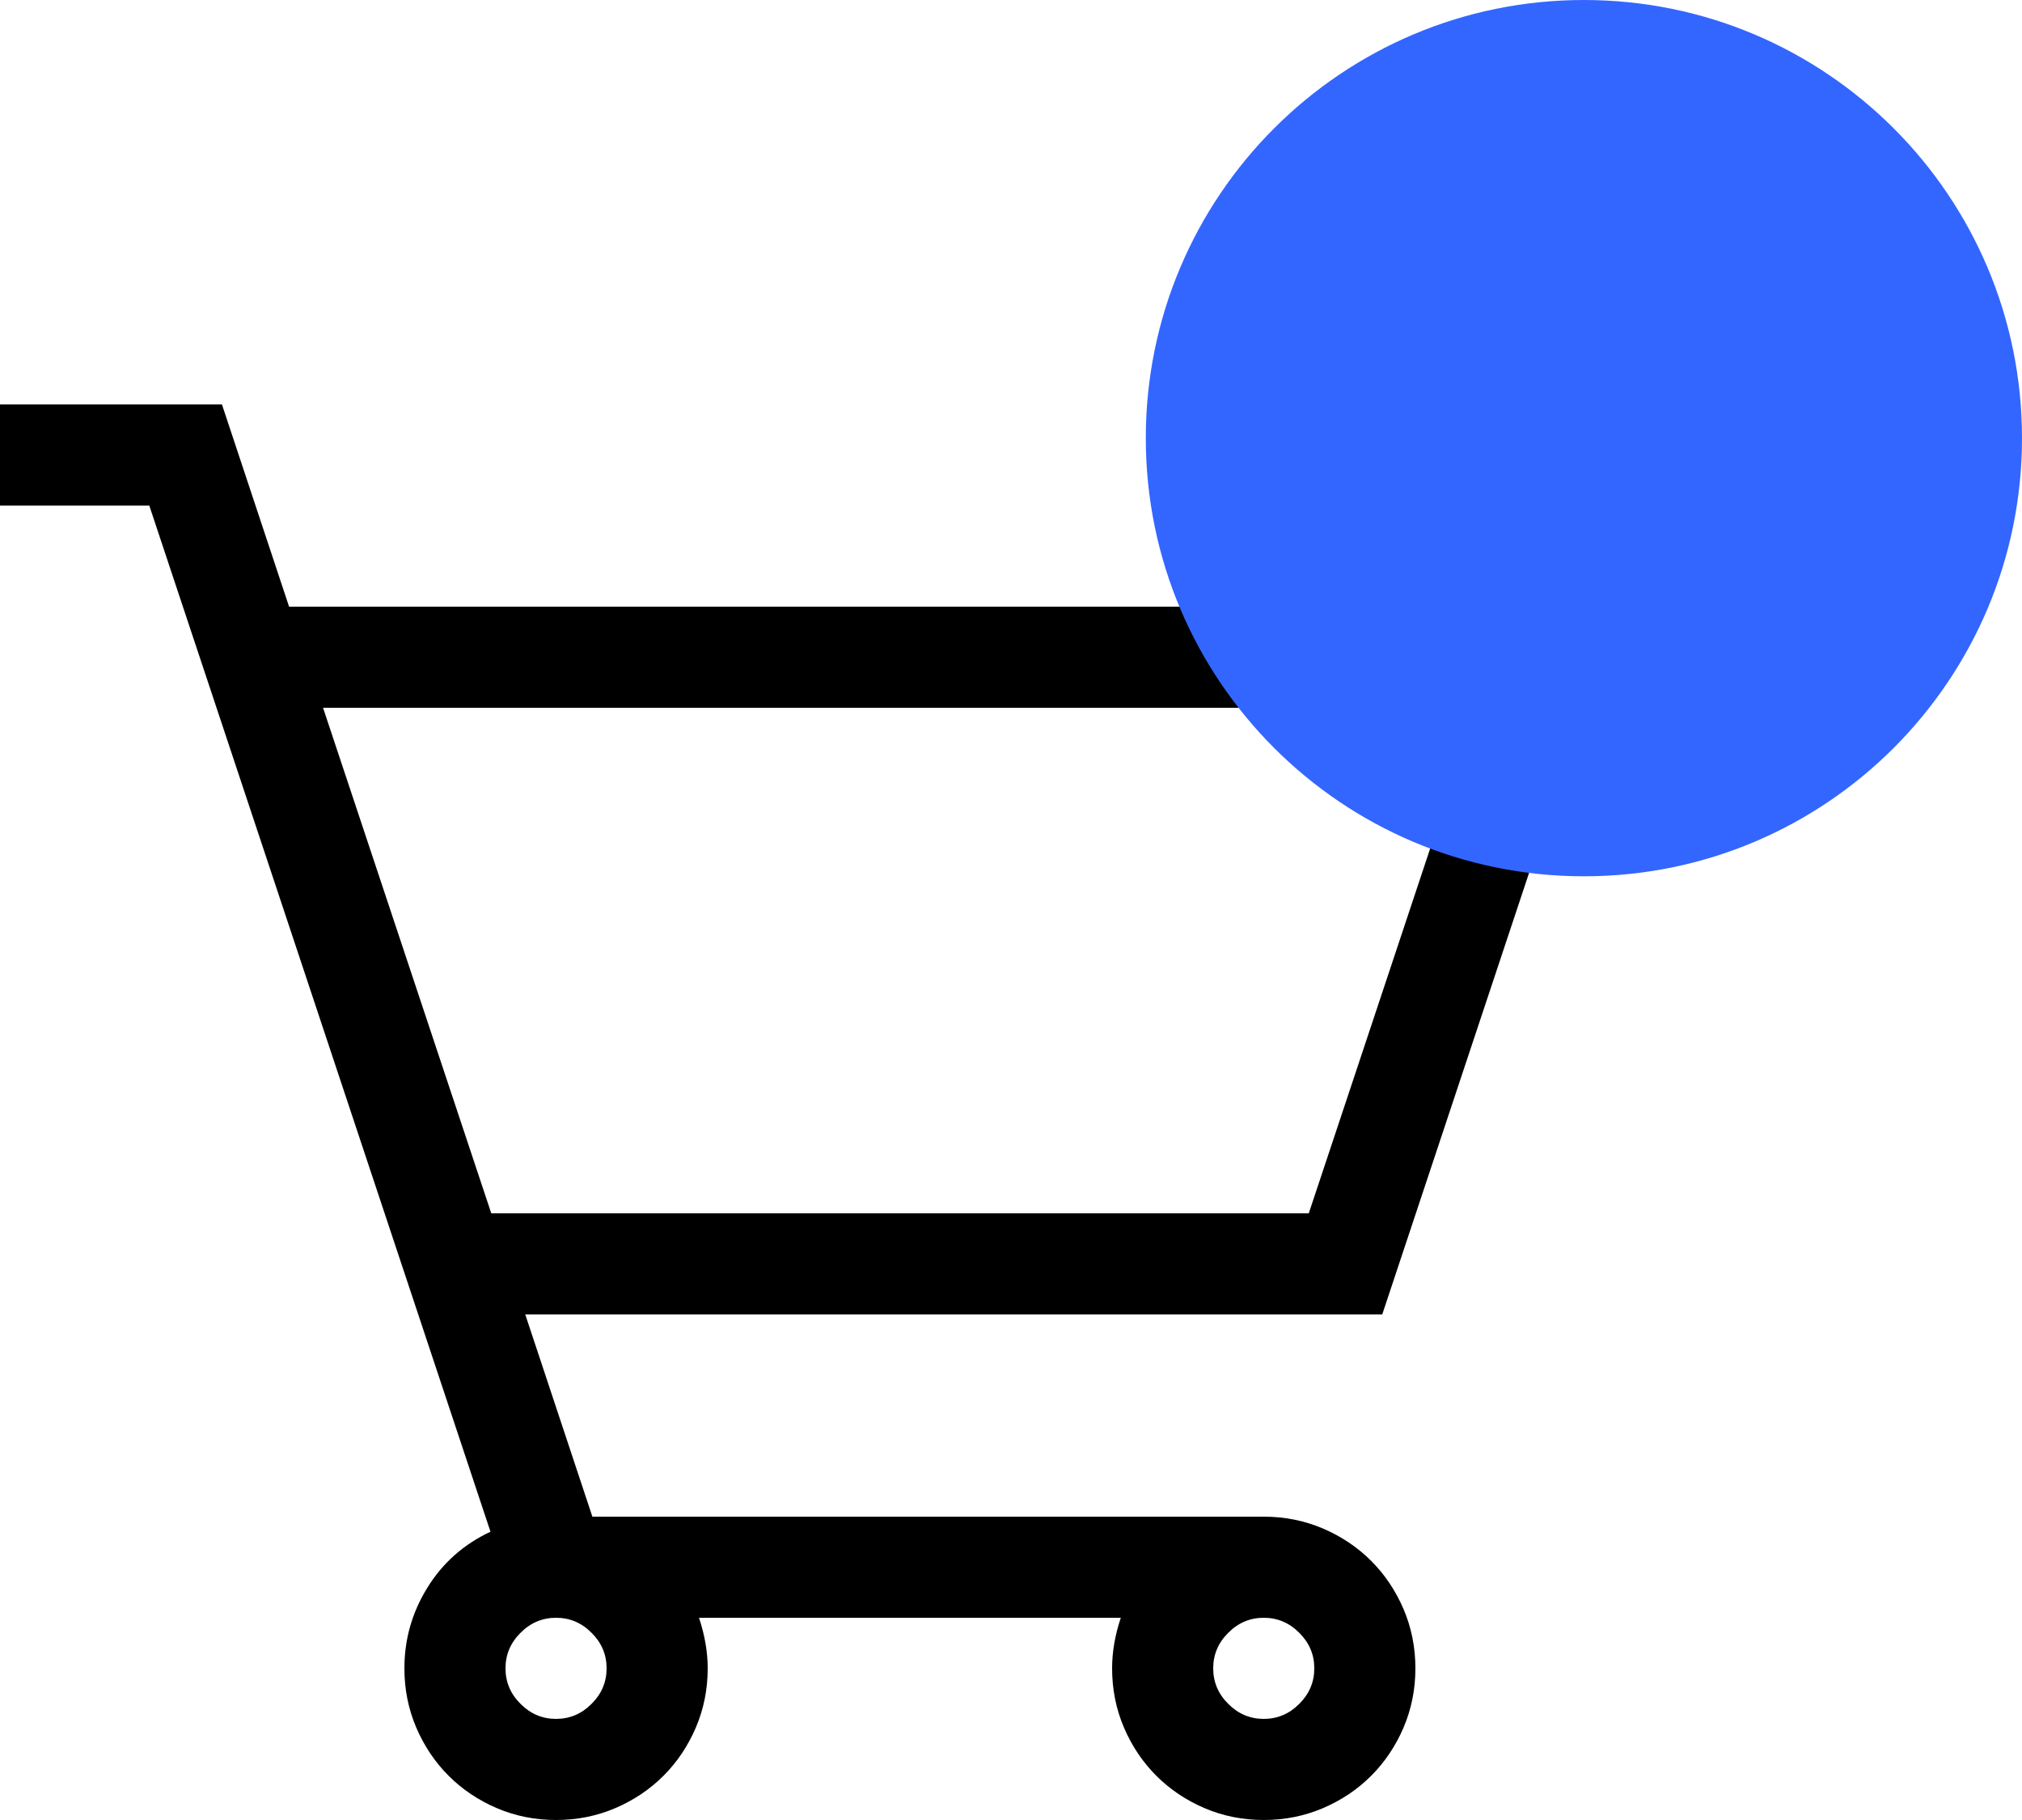
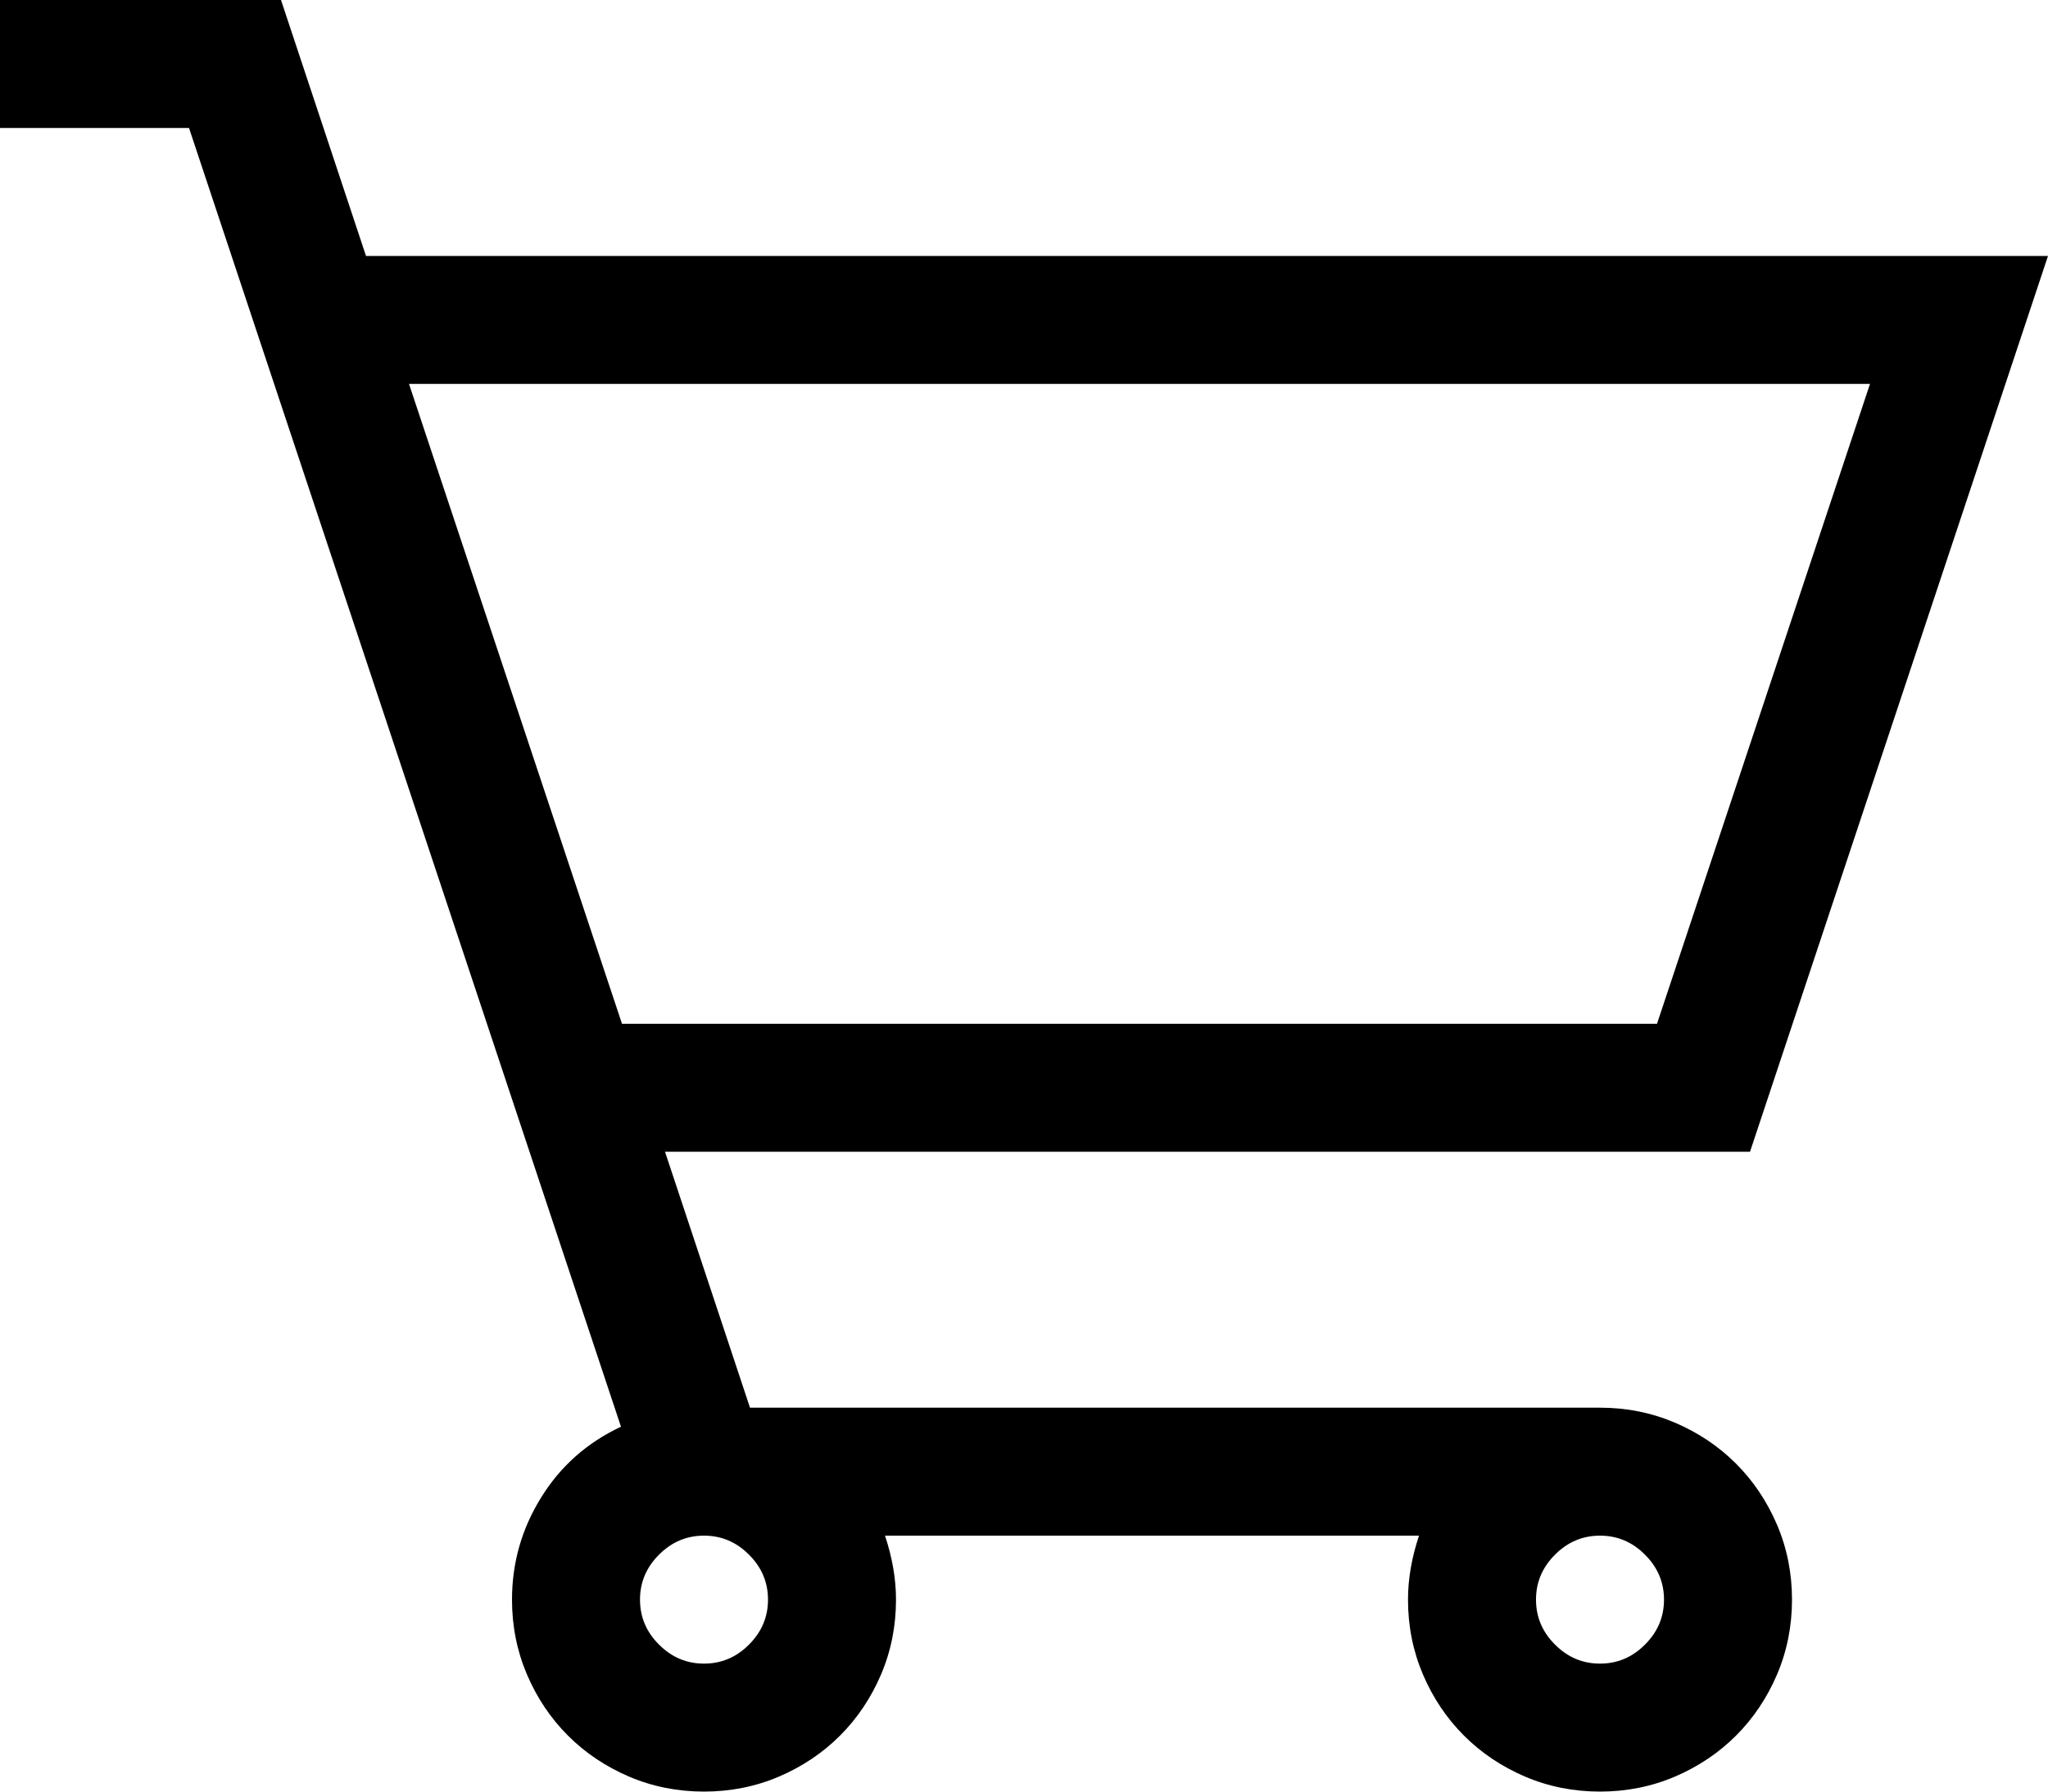
- <svg xmlns="http://www.w3.org/2000/svg" width="30" height="27" viewBox="0 0 30 27" fill="none">
-   <path d="M18.75 22.5C19.062 22.5 19.355 22.559 19.629 22.676C19.902 22.793 20.141 22.953 20.344 23.156C20.547 23.359 20.707 23.598 20.824 23.871C20.941 24.145 21 24.438 21 24.75C21 25.062 20.941 25.355 20.824 25.629C20.707 25.902 20.547 26.141 20.344 26.344C20.141 26.547 19.902 26.707 19.629 26.824C19.355 26.941 19.062 27 18.75 27C18.438 27 18.145 26.941 17.871 26.824C17.598 26.707 17.359 26.547 17.156 26.344C16.953 26.141 16.793 25.902 16.676 25.629C16.559 25.355 16.5 25.062 16.5 24.75C16.5 24.508 16.543 24.258 16.629 24H10.371C10.457 24.258 10.5 24.508 10.5 24.75C10.5 25.062 10.441 25.355 10.324 25.629C10.207 25.902 10.047 26.141 9.844 26.344C9.641 26.547 9.402 26.707 9.129 26.824C8.855 26.941 8.562 27 8.25 27C7.938 27 7.645 26.941 7.371 26.824C7.098 26.707 6.859 26.547 6.656 26.344C6.453 26.141 6.293 25.902 6.176 25.629C6.059 25.355 6 25.062 6 24.75C6 24.32 6.113 23.922 6.34 23.555C6.566 23.188 6.879 22.91 7.277 22.723L2.215 7.5H0V6H3.293L4.289 9H24L20.508 19.5H7.793L8.789 22.5H18.75ZM4.793 10.5L7.289 18H19.418L21.914 10.5H4.793ZM9 24.75C9 24.547 8.926 24.371 8.777 24.223C8.629 24.074 8.453 24 8.25 24C8.047 24 7.871 24.074 7.723 24.223C7.574 24.371 7.5 24.547 7.5 24.75C7.5 24.953 7.574 25.129 7.723 25.277C7.871 25.426 8.047 25.5 8.25 25.5C8.453 25.5 8.629 25.426 8.777 25.277C8.926 25.129 9 24.953 9 24.75ZM18.75 25.5C18.953 25.5 19.129 25.426 19.277 25.277C19.426 25.129 19.5 24.953 19.5 24.75C19.5 24.547 19.426 24.371 19.277 24.223C19.129 24.074 18.953 24 18.75 24C18.547 24 18.371 24.074 18.223 24.223C18.074 24.371 18 24.547 18 24.75C18 24.953 18.074 25.129 18.223 25.277C18.371 25.426 18.547 25.5 18.75 25.5Z" fill="black" />
-   <circle cx="23.5" cy="6.5" r="6.5" fill="#3366FF" />
+ <svg xmlns="http://www.w3.org/2000/svg" width="24" height="21" viewBox="0 0 24 21" fill="none">
+   <path d="M18.75 16.5C19.062 16.5 19.355 16.559 19.629 16.676C19.902 16.793 20.141 16.953 20.344 17.156C20.547 17.359 20.707 17.598 20.824 17.871C20.941 18.145 21 18.438 21 18.75C21 19.062 20.941 19.355 20.824 19.629C20.707 19.902 20.547 20.141 20.344 20.344C20.141 20.547 19.902 20.707 19.629 20.824C19.355 20.941 19.062 21 18.75 21C18.438 21 18.145 20.941 17.871 20.824C17.598 20.707 17.359 20.547 17.156 20.344C16.953 20.141 16.793 19.902 16.676 19.629C16.559 19.355 16.5 19.062 16.5 18.75C16.5 18.508 16.543 18.258 16.629 18H10.371C10.457 18.258 10.5 18.508 10.5 18.75C10.5 19.062 10.441 19.355 10.324 19.629C10.207 19.902 10.047 20.141 9.844 20.344C9.641 20.547 9.402 20.707 9.129 20.824C8.855 20.941 8.562 21 8.25 21C7.938 21 7.645 20.941 7.371 20.824C7.098 20.707 6.859 20.547 6.656 20.344C6.453 20.141 6.293 19.902 6.176 19.629C6.059 19.355 6 19.062 6 18.75C6 18.32 6.113 17.922 6.34 17.555C6.566 17.188 6.879 16.91 7.277 16.723L2.215 1.5H0V0H3.293L4.289 3H24L20.508 13.5H7.793L8.789 16.5H18.75ZM4.793 4.5L7.289 12H19.418L21.914 4.5H4.793ZM9 18.75C9 18.547 8.926 18.371 8.777 18.223C8.629 18.074 8.453 18 8.25 18C8.047 18 7.871 18.074 7.723 18.223C7.574 18.371 7.5 18.547 7.5 18.75C7.5 18.953 7.574 19.129 7.723 19.277C7.871 19.426 8.047 19.5 8.25 19.5C8.453 19.5 8.629 19.426 8.777 19.277C8.926 19.129 9 18.953 9 18.75ZM18.75 19.5C18.953 19.5 19.129 19.426 19.277 19.277C19.426 19.129 19.5 18.953 19.5 18.75C19.5 18.547 19.426 18.371 19.277 18.223C19.129 18.074 18.953 18 18.75 18C18.547 18 18.371 18.074 18.223 18.223C18.074 18.371 18 18.547 18 18.75C18 18.953 18.074 19.129 18.223 19.277C18.371 19.426 18.547 19.5 18.75 19.5Z" fill="black" />
</svg>
